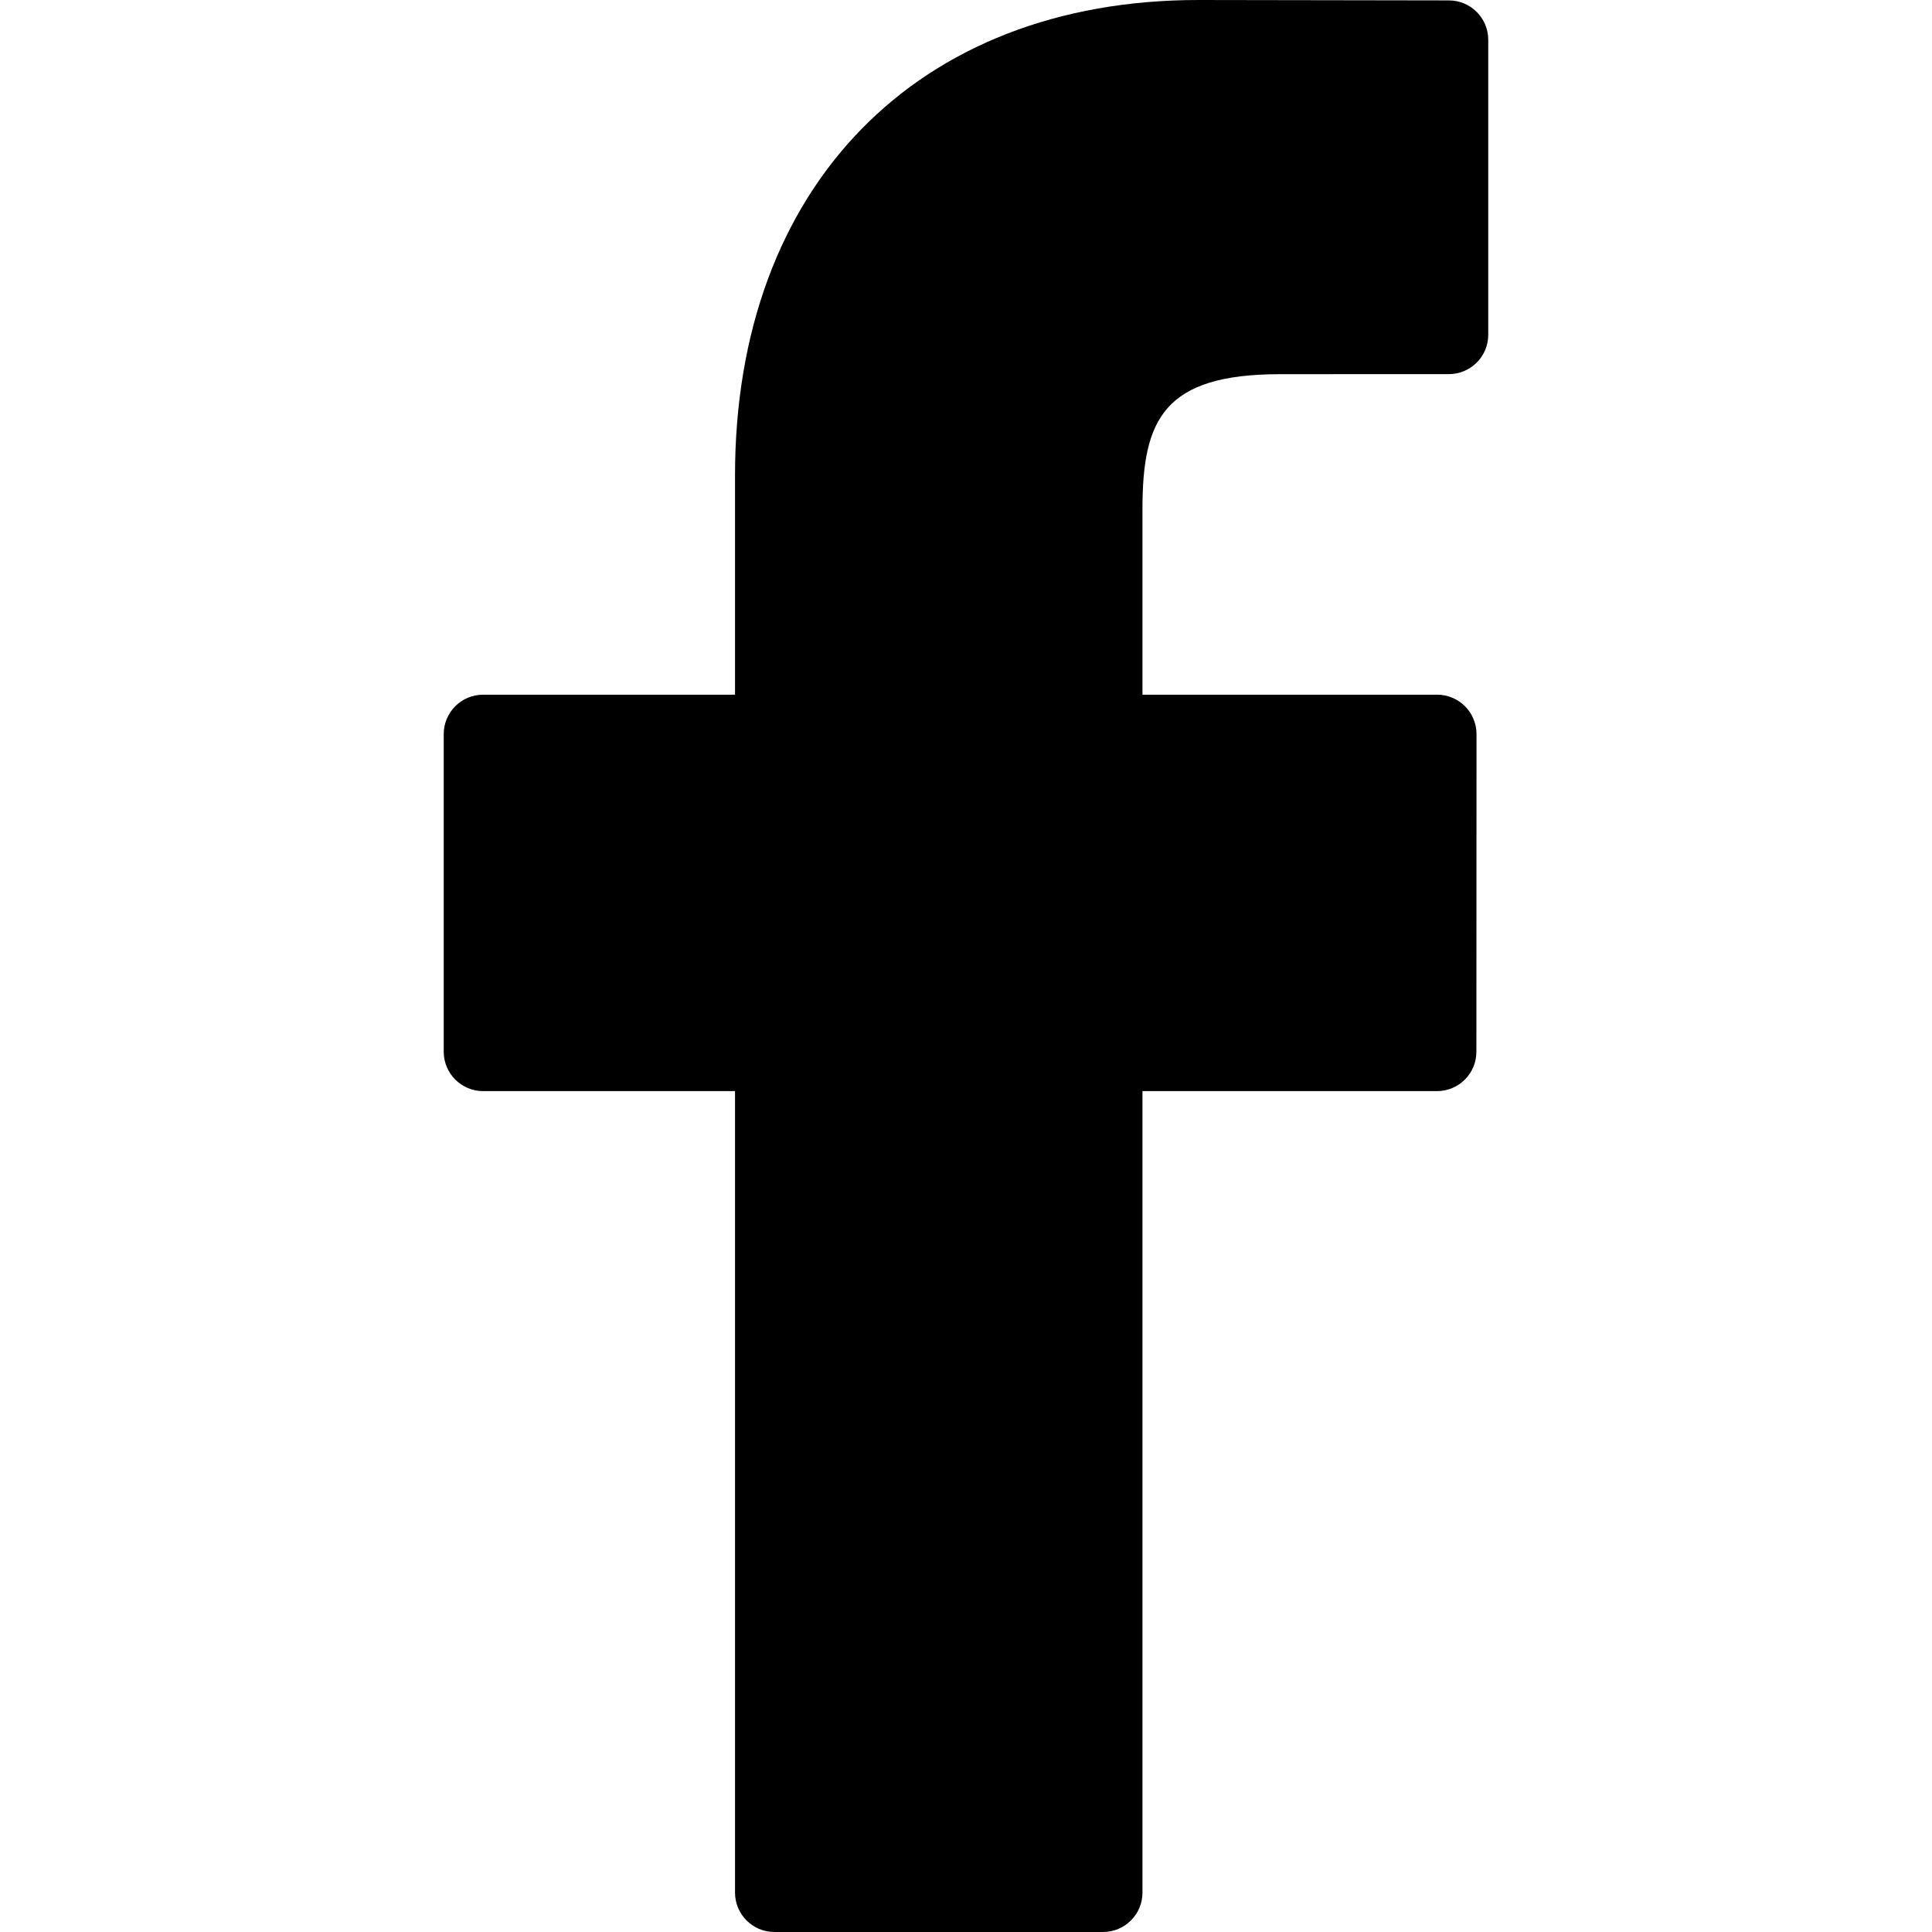
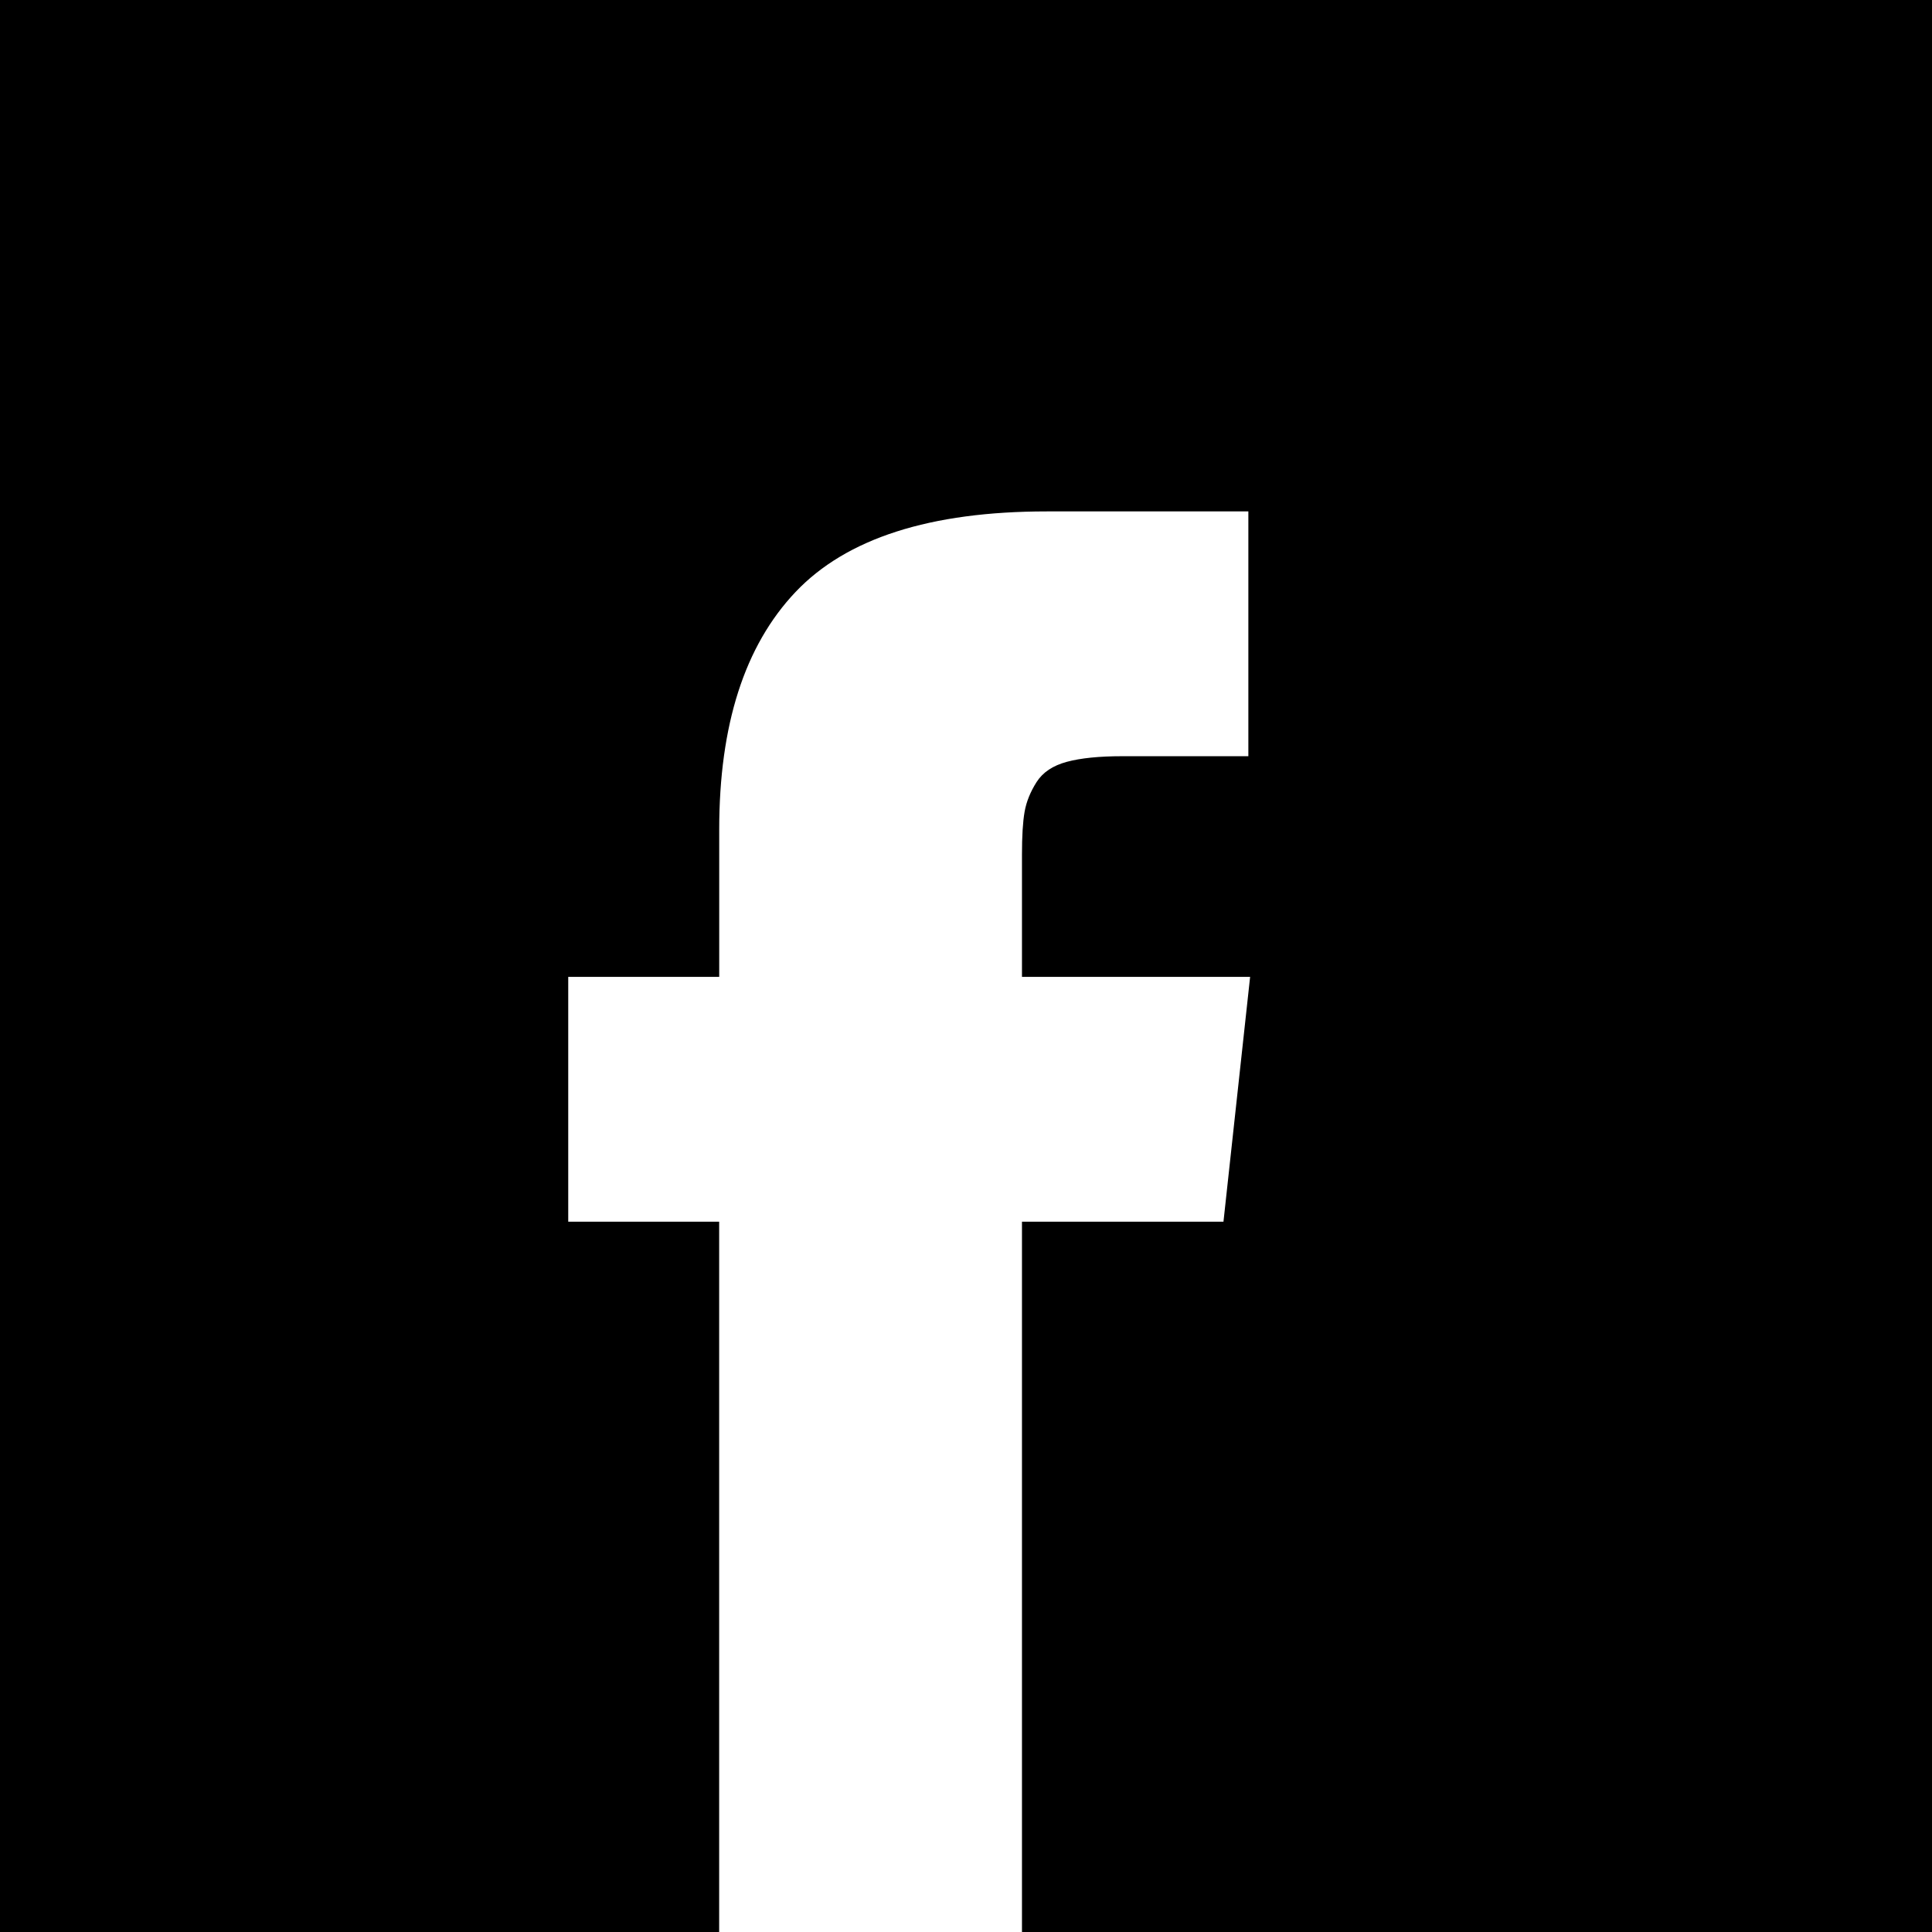
- <svg xmlns="http://www.w3.org/2000/svg" version="1.1" id="Capa_1" x="0px" y="0px" width="96.124px" height="96.123px" viewBox="0 0 96.124 96.123" style="enable-background:new 0 0 96.124 96.123;" xml:space="preserve">
-   <g>
-     <path d="M72.089,0.02L59.624,0C45.62,0,36.57,9.285,36.57,23.656v10.907H24.037c-1.083,0-1.96,0.878-1.96,1.961v15.803   c0,1.083,0.878,1.96,1.96,1.96h12.533v39.876c0,1.083,0.877,1.96,1.96,1.96h16.352c1.083,0,1.96-0.878,1.96-1.96V54.287h14.654   c1.083,0,1.96-0.877,1.96-1.96l0.006-15.803c0-0.52-0.207-1.018-0.574-1.386c-0.367-0.368-0.867-0.575-1.387-0.575H56.842v-9.246   c0-4.444,1.059-6.7,6.848-6.7l8.397-0.003c1.082,0,1.959-0.878,1.959-1.96V1.98C74.046,0.899,73.17,0.022,72.089,0.02z" />
-   </g>
-   <g>
- </g>
-   <g>
- </g>
-   <g>
- </g>
-   <g>
- </g>
-   <g>
- </g>
-   <g>
- </g>
-   <g>
- </g>
-   <g>
- </g>
-   <g>
- </g>
-   <g>
- </g>
-   <g>
- </g>
-   <g>
- </g>
-   <g>
- </g>
-   <g>
- </g>
-   <g>
- </g>
+ <svg xmlns="http://www.w3.org/2000/svg" width="34" height="34" viewBox="0 0 34 34">
+   <path d="M34 0H0V34H12.656V21.5H10V17.191H12.657V14.598C12.657 12.757 13.104 11.364 14 10.418C14.896 9.473 16.37 9 18.422 9H21.969V13.308H19.75C19.344 13.308 19.018 13.341 18.774 13.407C18.529 13.473 18.352 13.591 18.242 13.763C18.133 13.935 18.062 14.109 18.031 14.287C18 14.464 17.985 14.714 17.985 15.038V17.191H22L21.531 21.5H17.985V34H34V0Z" />
</svg>
